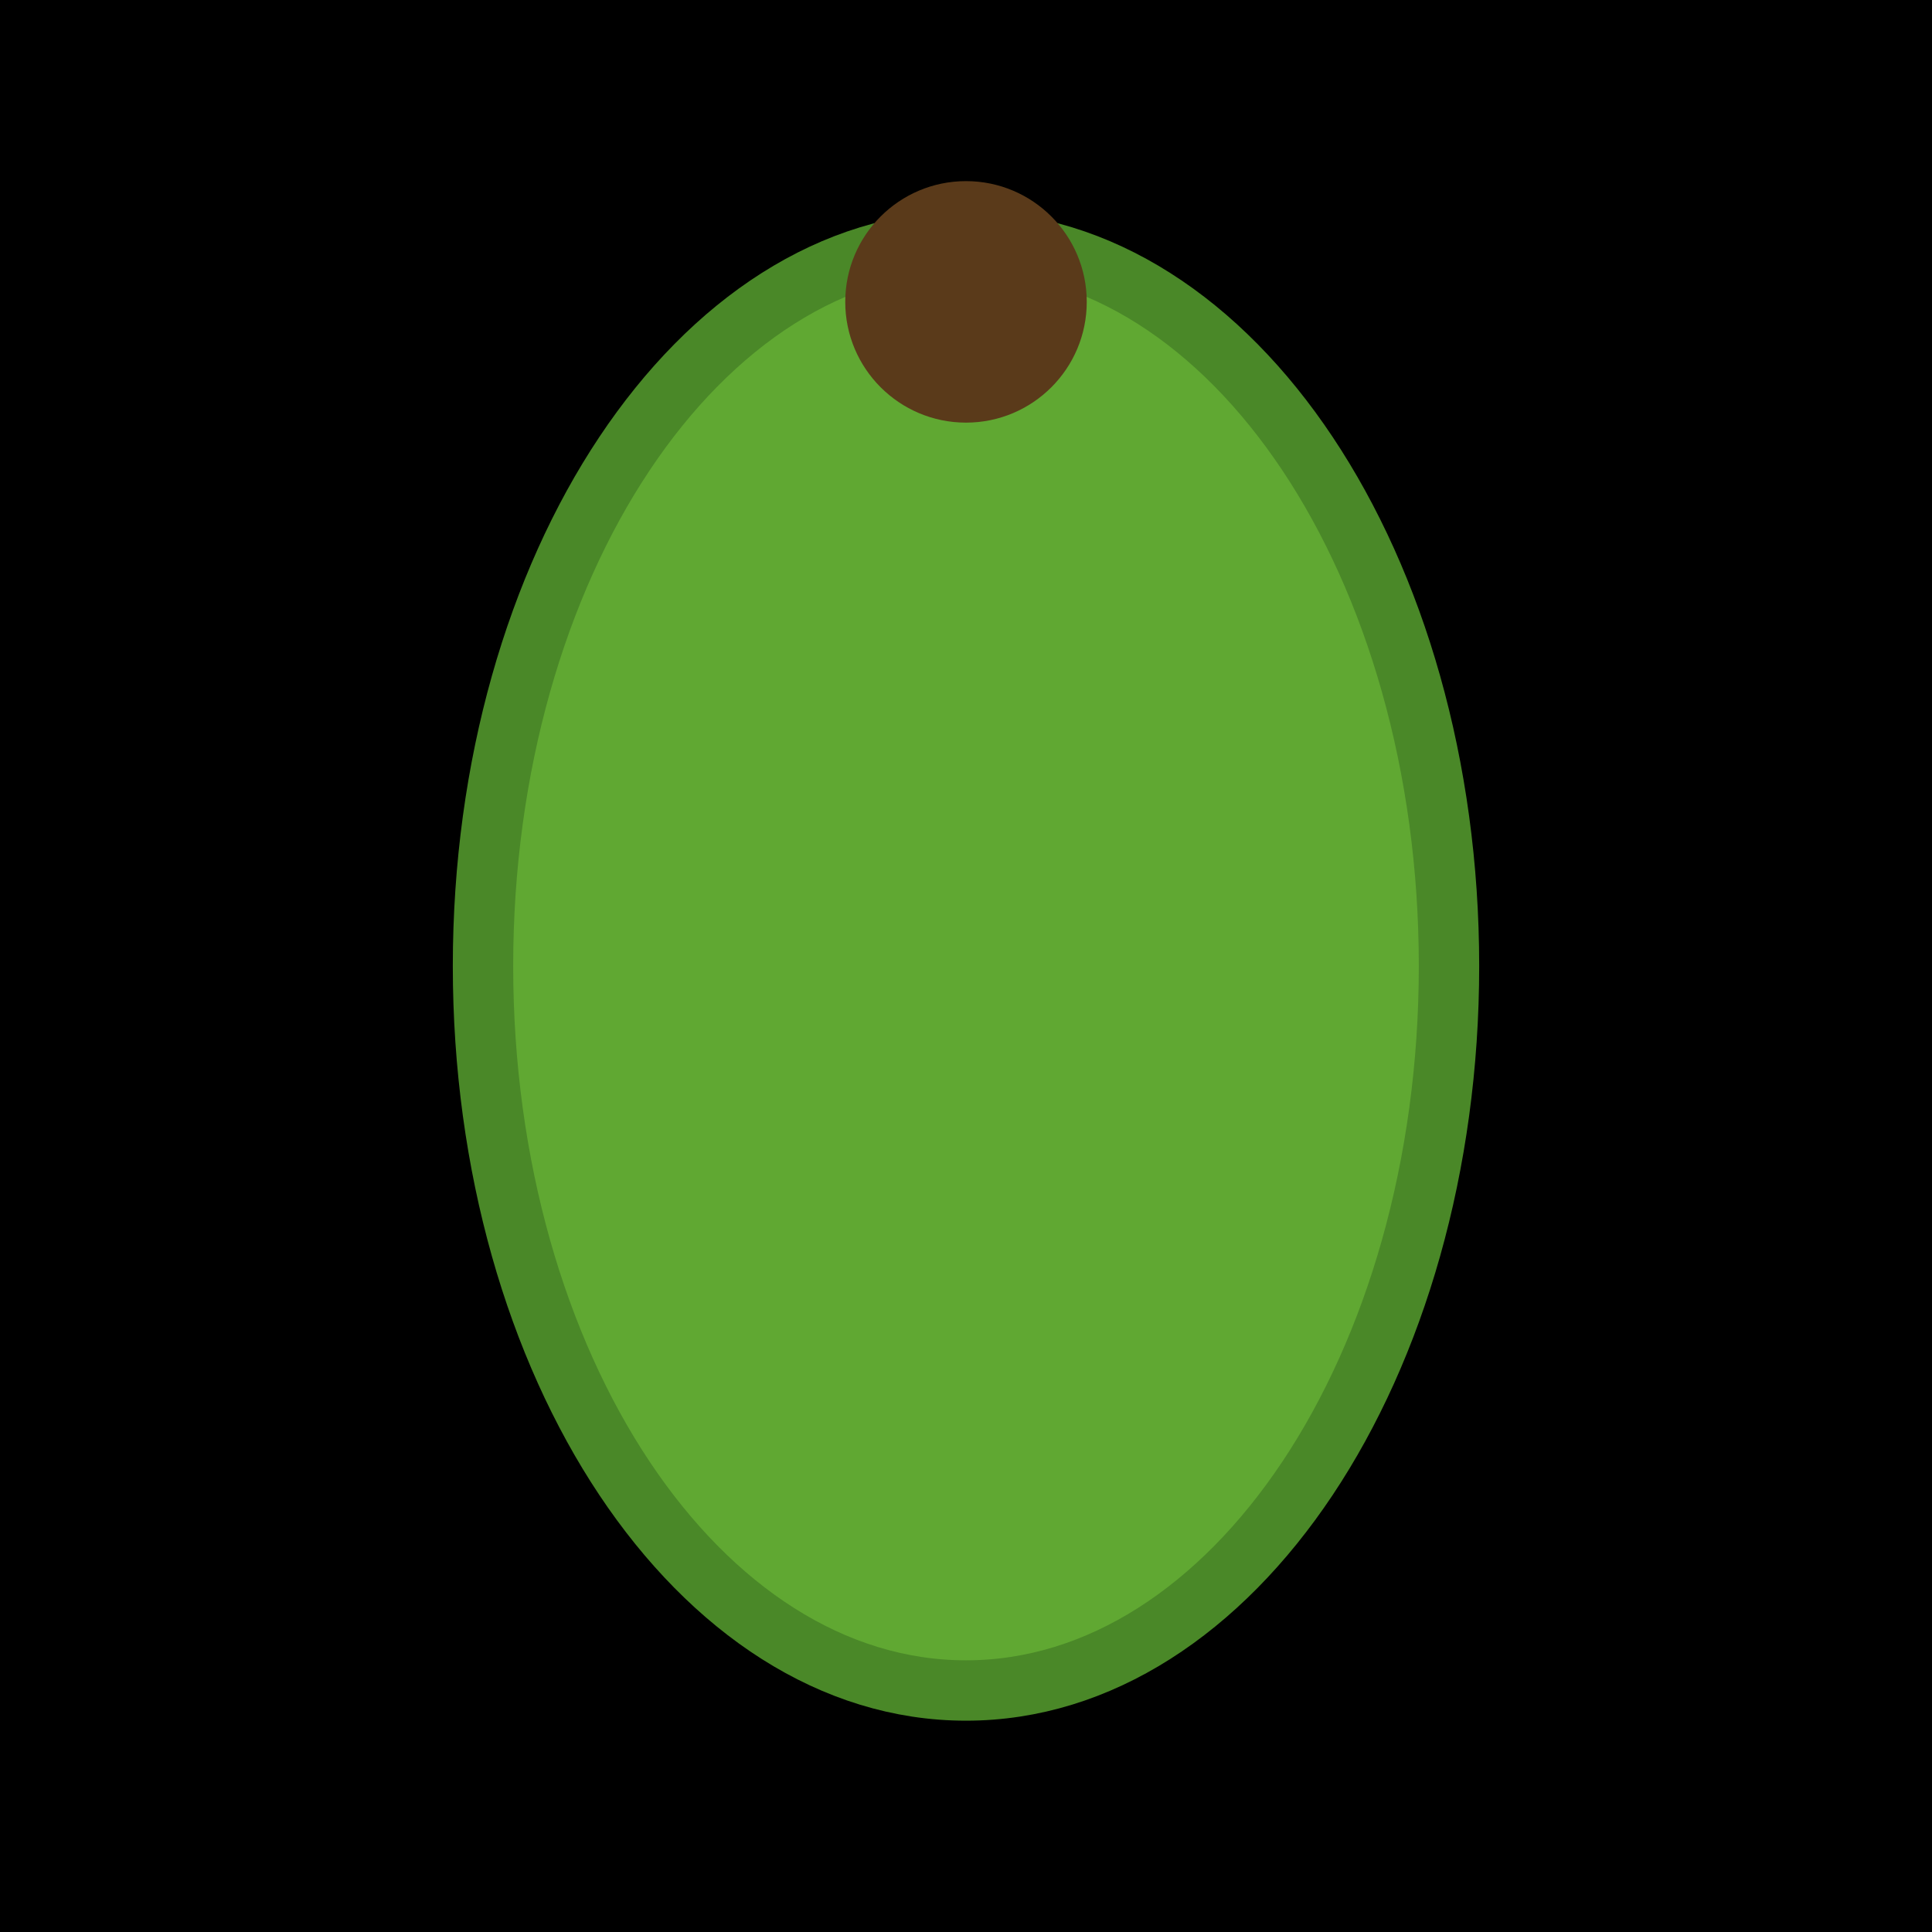
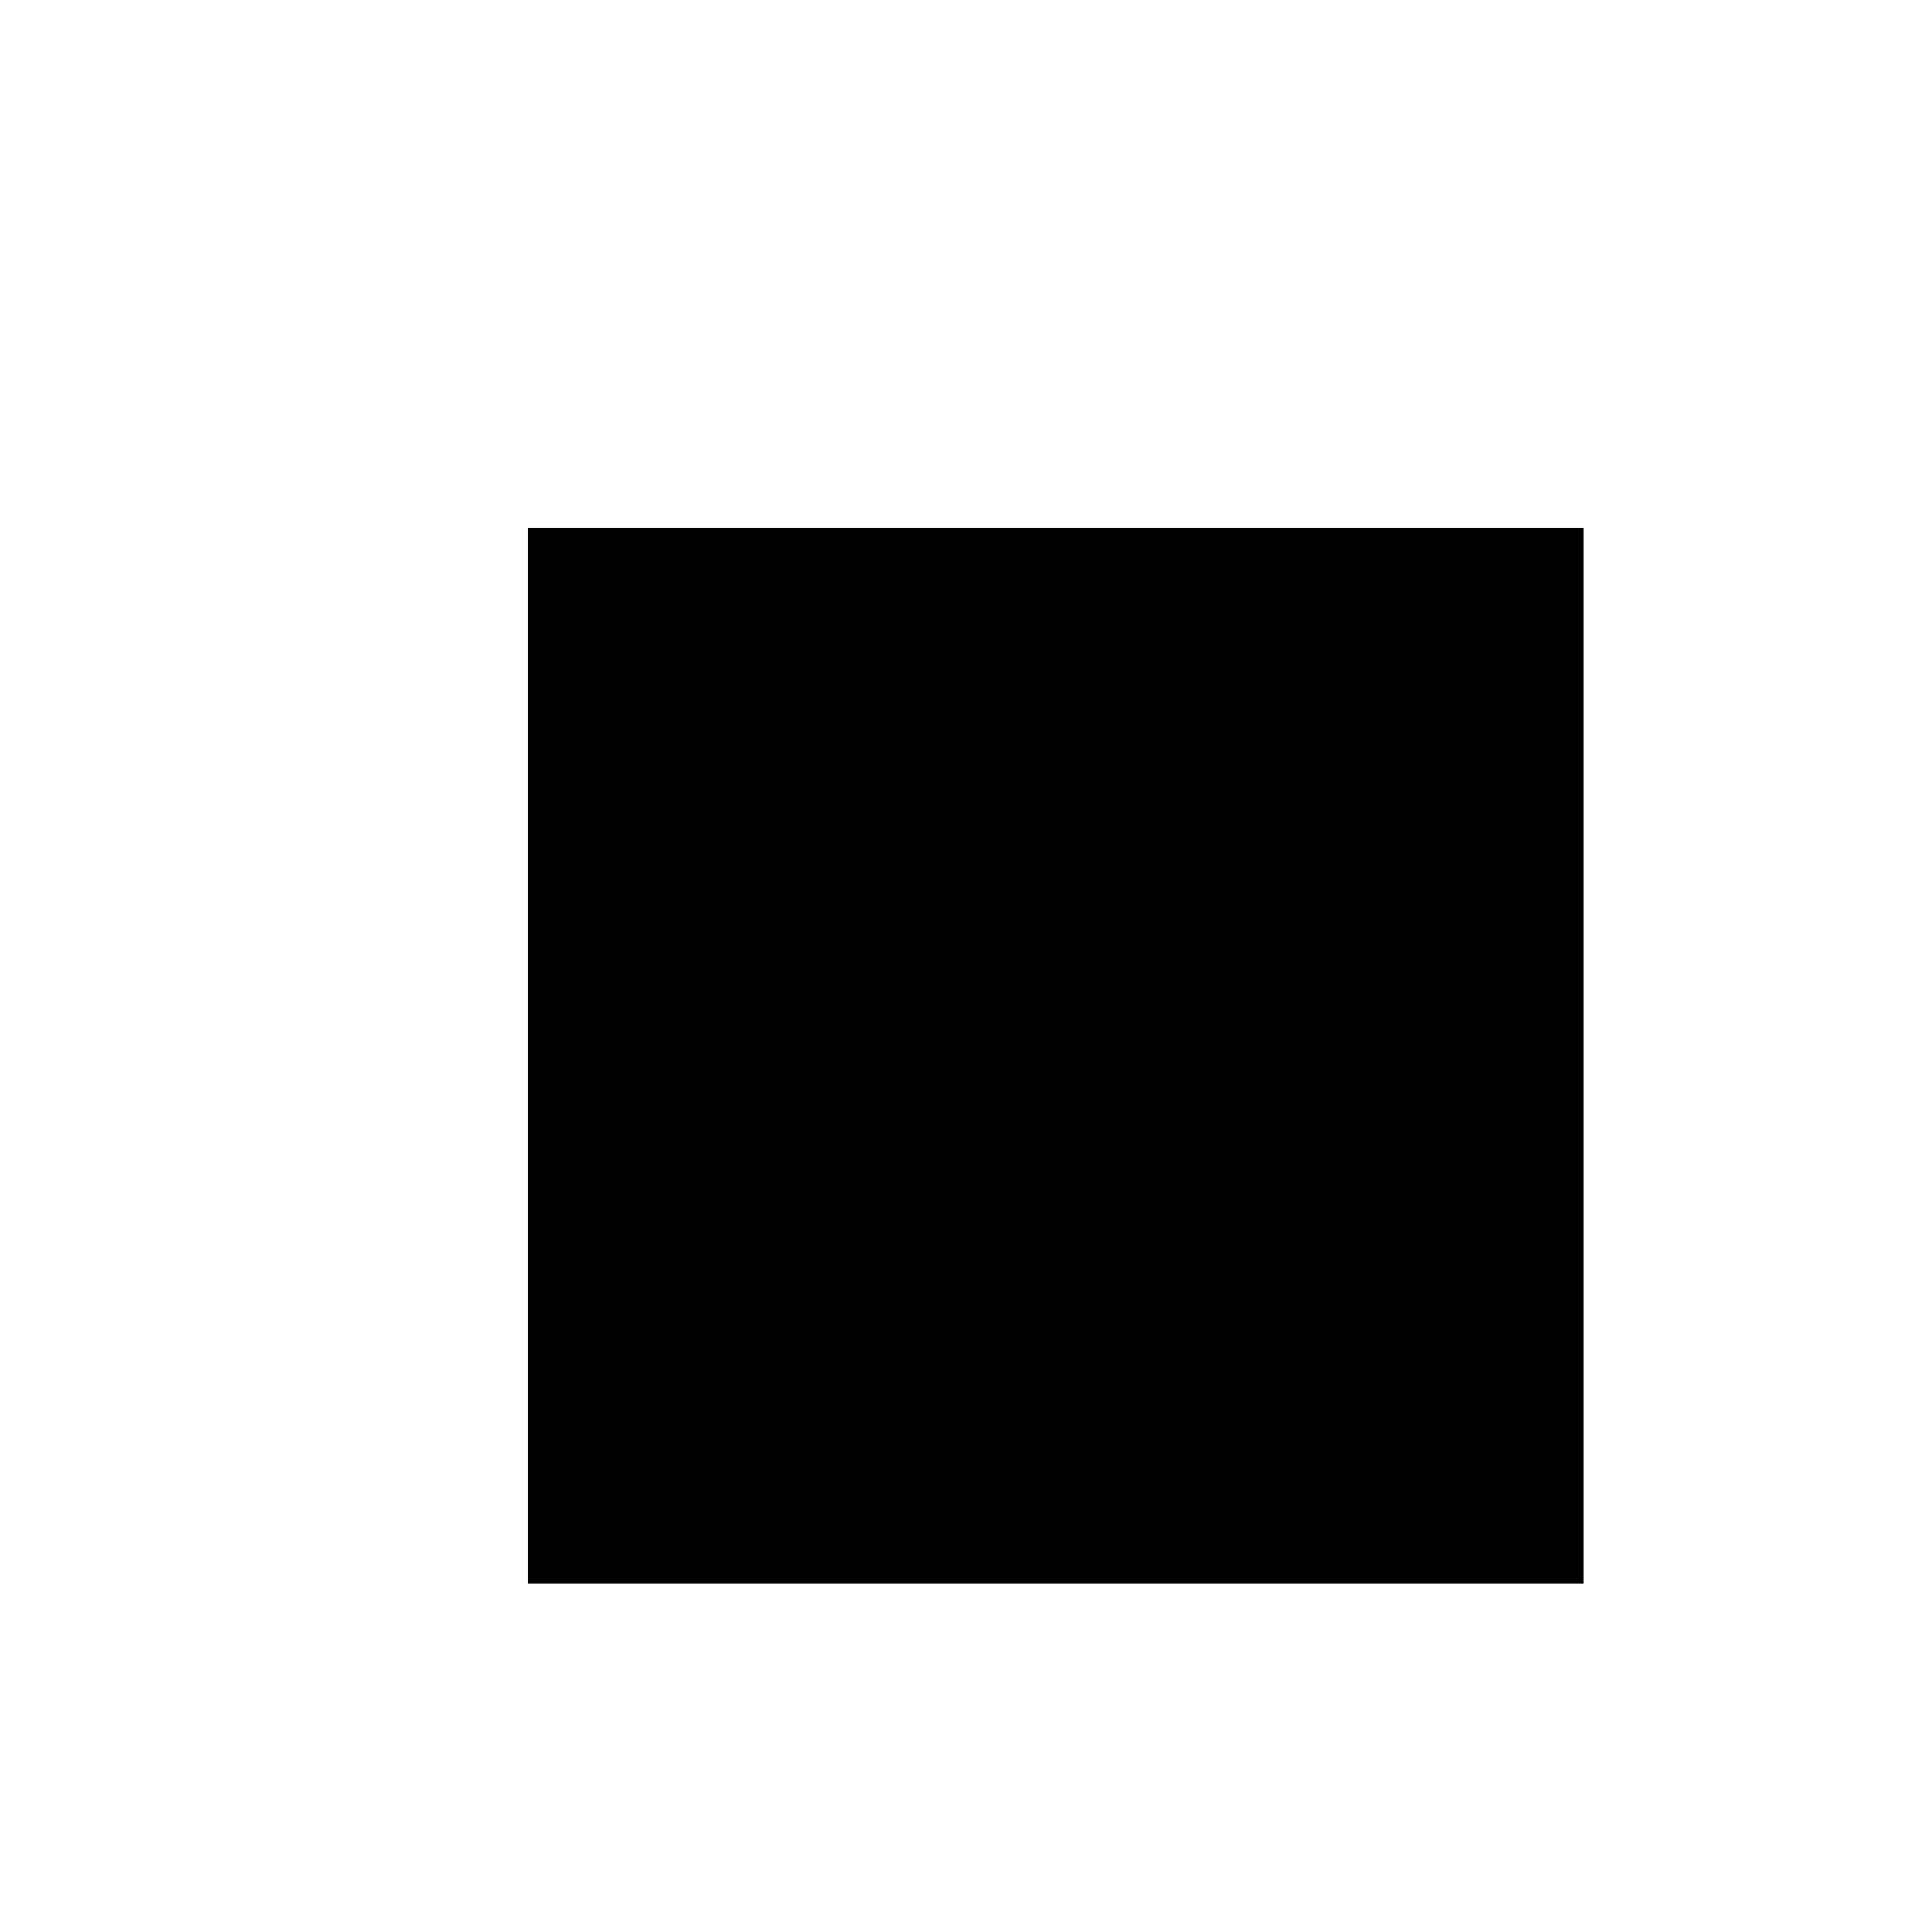
- <svg xmlns="http://www.w3.org/2000/svg" viewBox="0 0 32 32" width="32" height="32">
-   <rect width="32" height="32" fill="#000" />
-   <ellipse cx="16" cy="16" rx="8" ry="12" fill="#60a832" stroke="#4a8828" stroke-width="1" />
-   <rect x="14" y="3" width="4" height="4" rx="2" fill="#5a3a1a" />
+ <svg xmlns="http://www.w3.org/2000/svg" version="1.0" width="183pt" height="182pt" viewBox="0 0 183 182" preserveAspectRatio="xMidYMid meet">
+   <g transform="translate(0,182) scale(0.1,-0.1)" fill="#000000" stroke="none">
+     <path d="M500 820 l0 -500 500 0 500 0 0 500 0 500 -500 0 -500 0 0 -500z" />
+   </g>
</svg>
